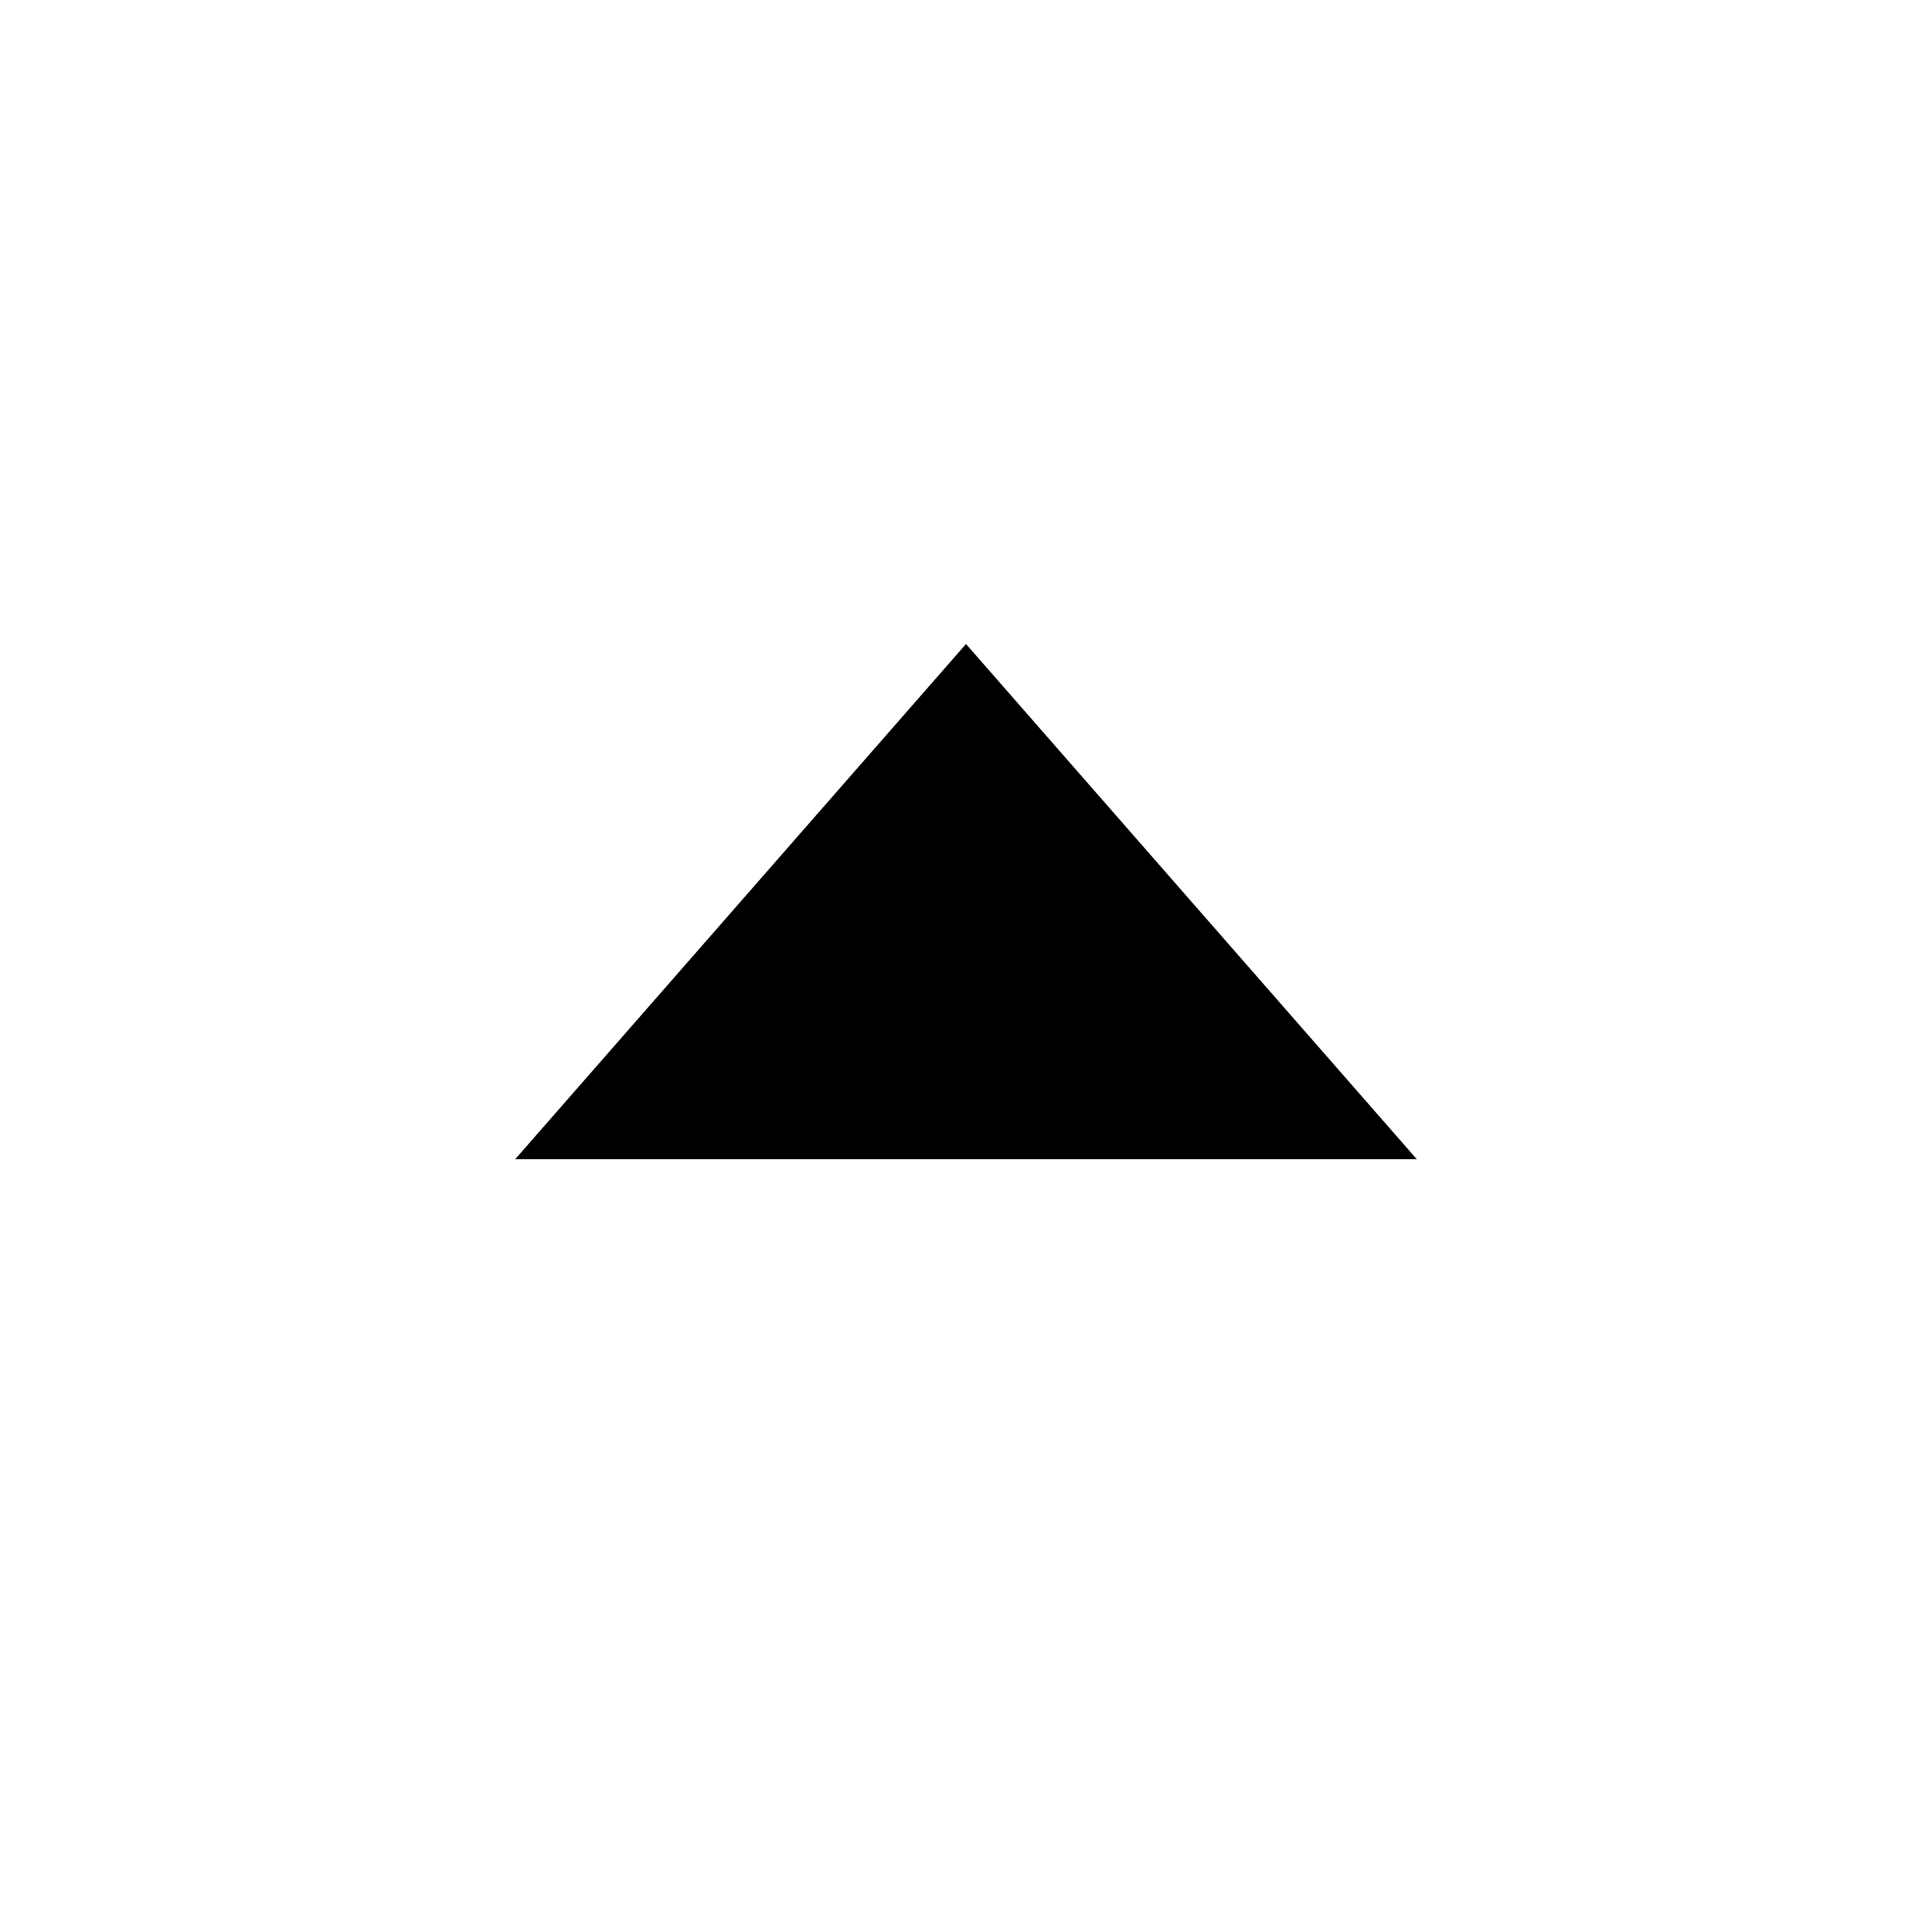
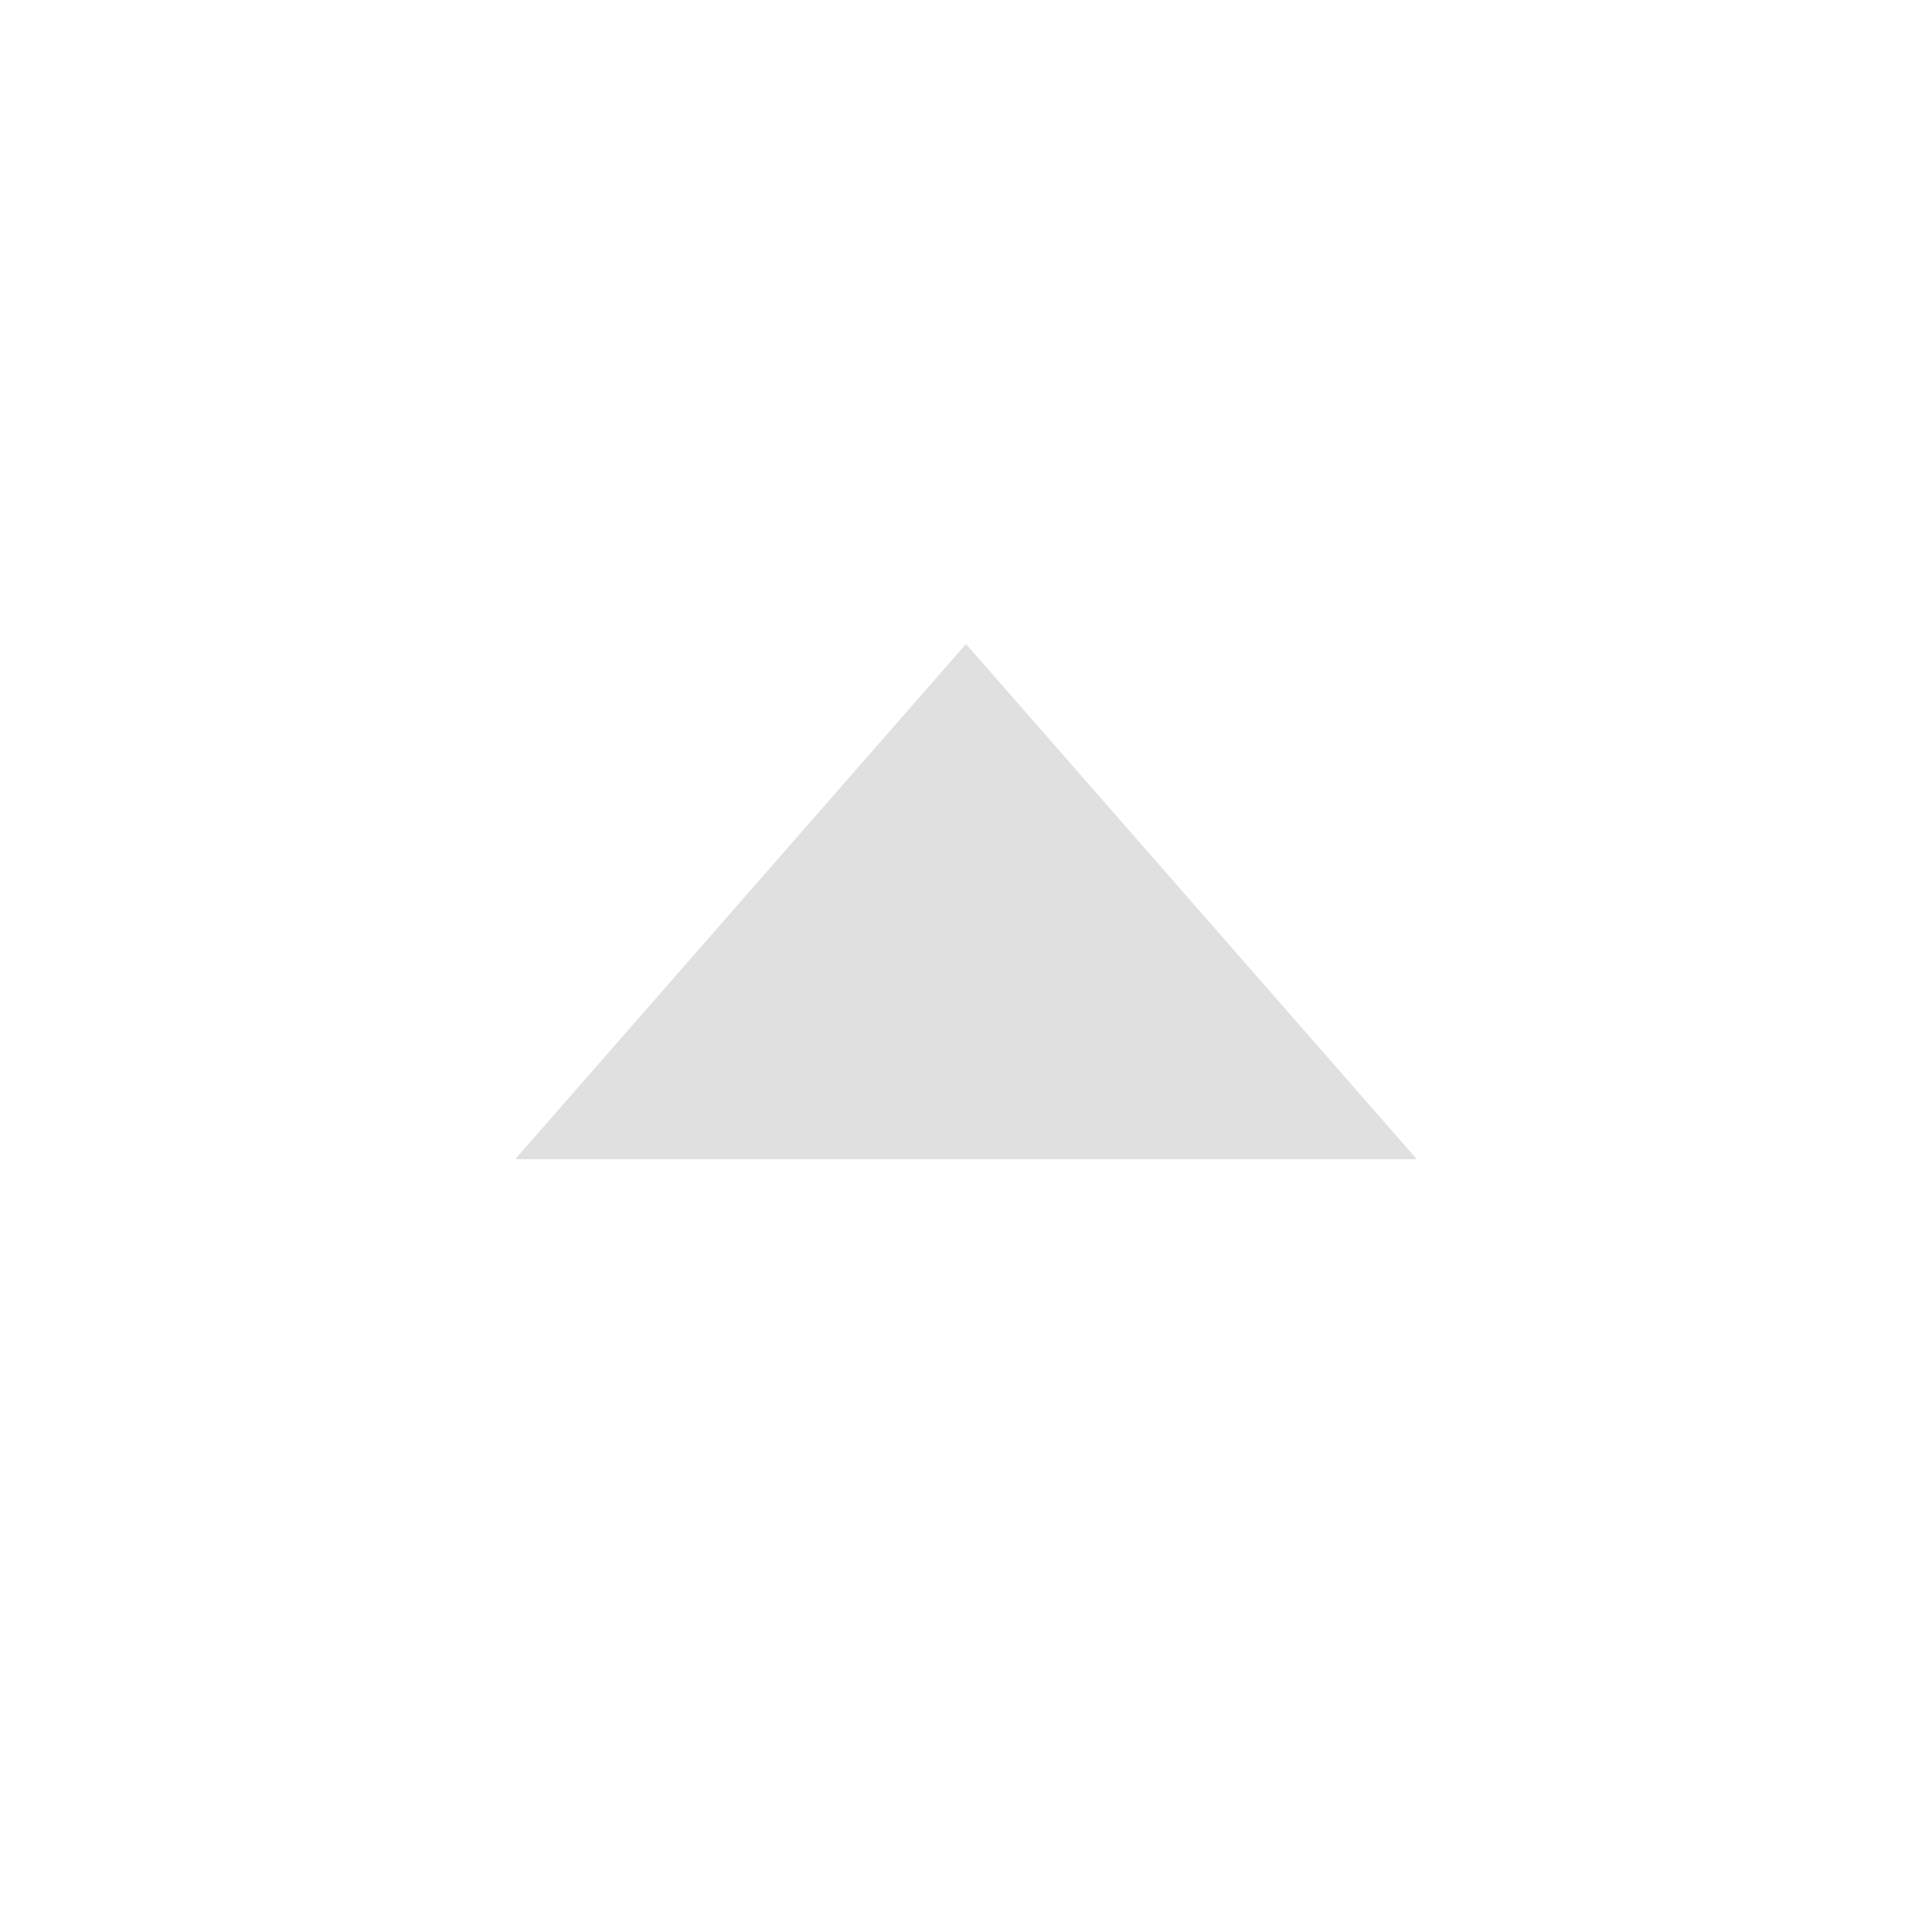
<svg xmlns="http://www.w3.org/2000/svg" width="15" height="15" id="svg2" version="1.0">
  <defs id="defs4">
    </defs>
  <g id="layer1">
-     <path id="path2387" style="fill:#000000;fill-opacity:1;fill-rule:evenodd;stroke:none;stroke-width:1px;stroke-linecap:butt;stroke-linejoin:miter;stroke-opacity:1" d="M 4,9 L 7.5,5 L 11,9 L 4,9 z" />
+     <path id="path2387" style="fill:#E0E0E0;fill-opacity:1;fill-rule:evenodd;stroke:none;stroke-width:1px;stroke-linecap:butt;stroke-linejoin:miter;stroke-opacity:1" d="M 4,9 L 7.5,5 L 11,9 L 4,9 z" />
  </g>
</svg>
